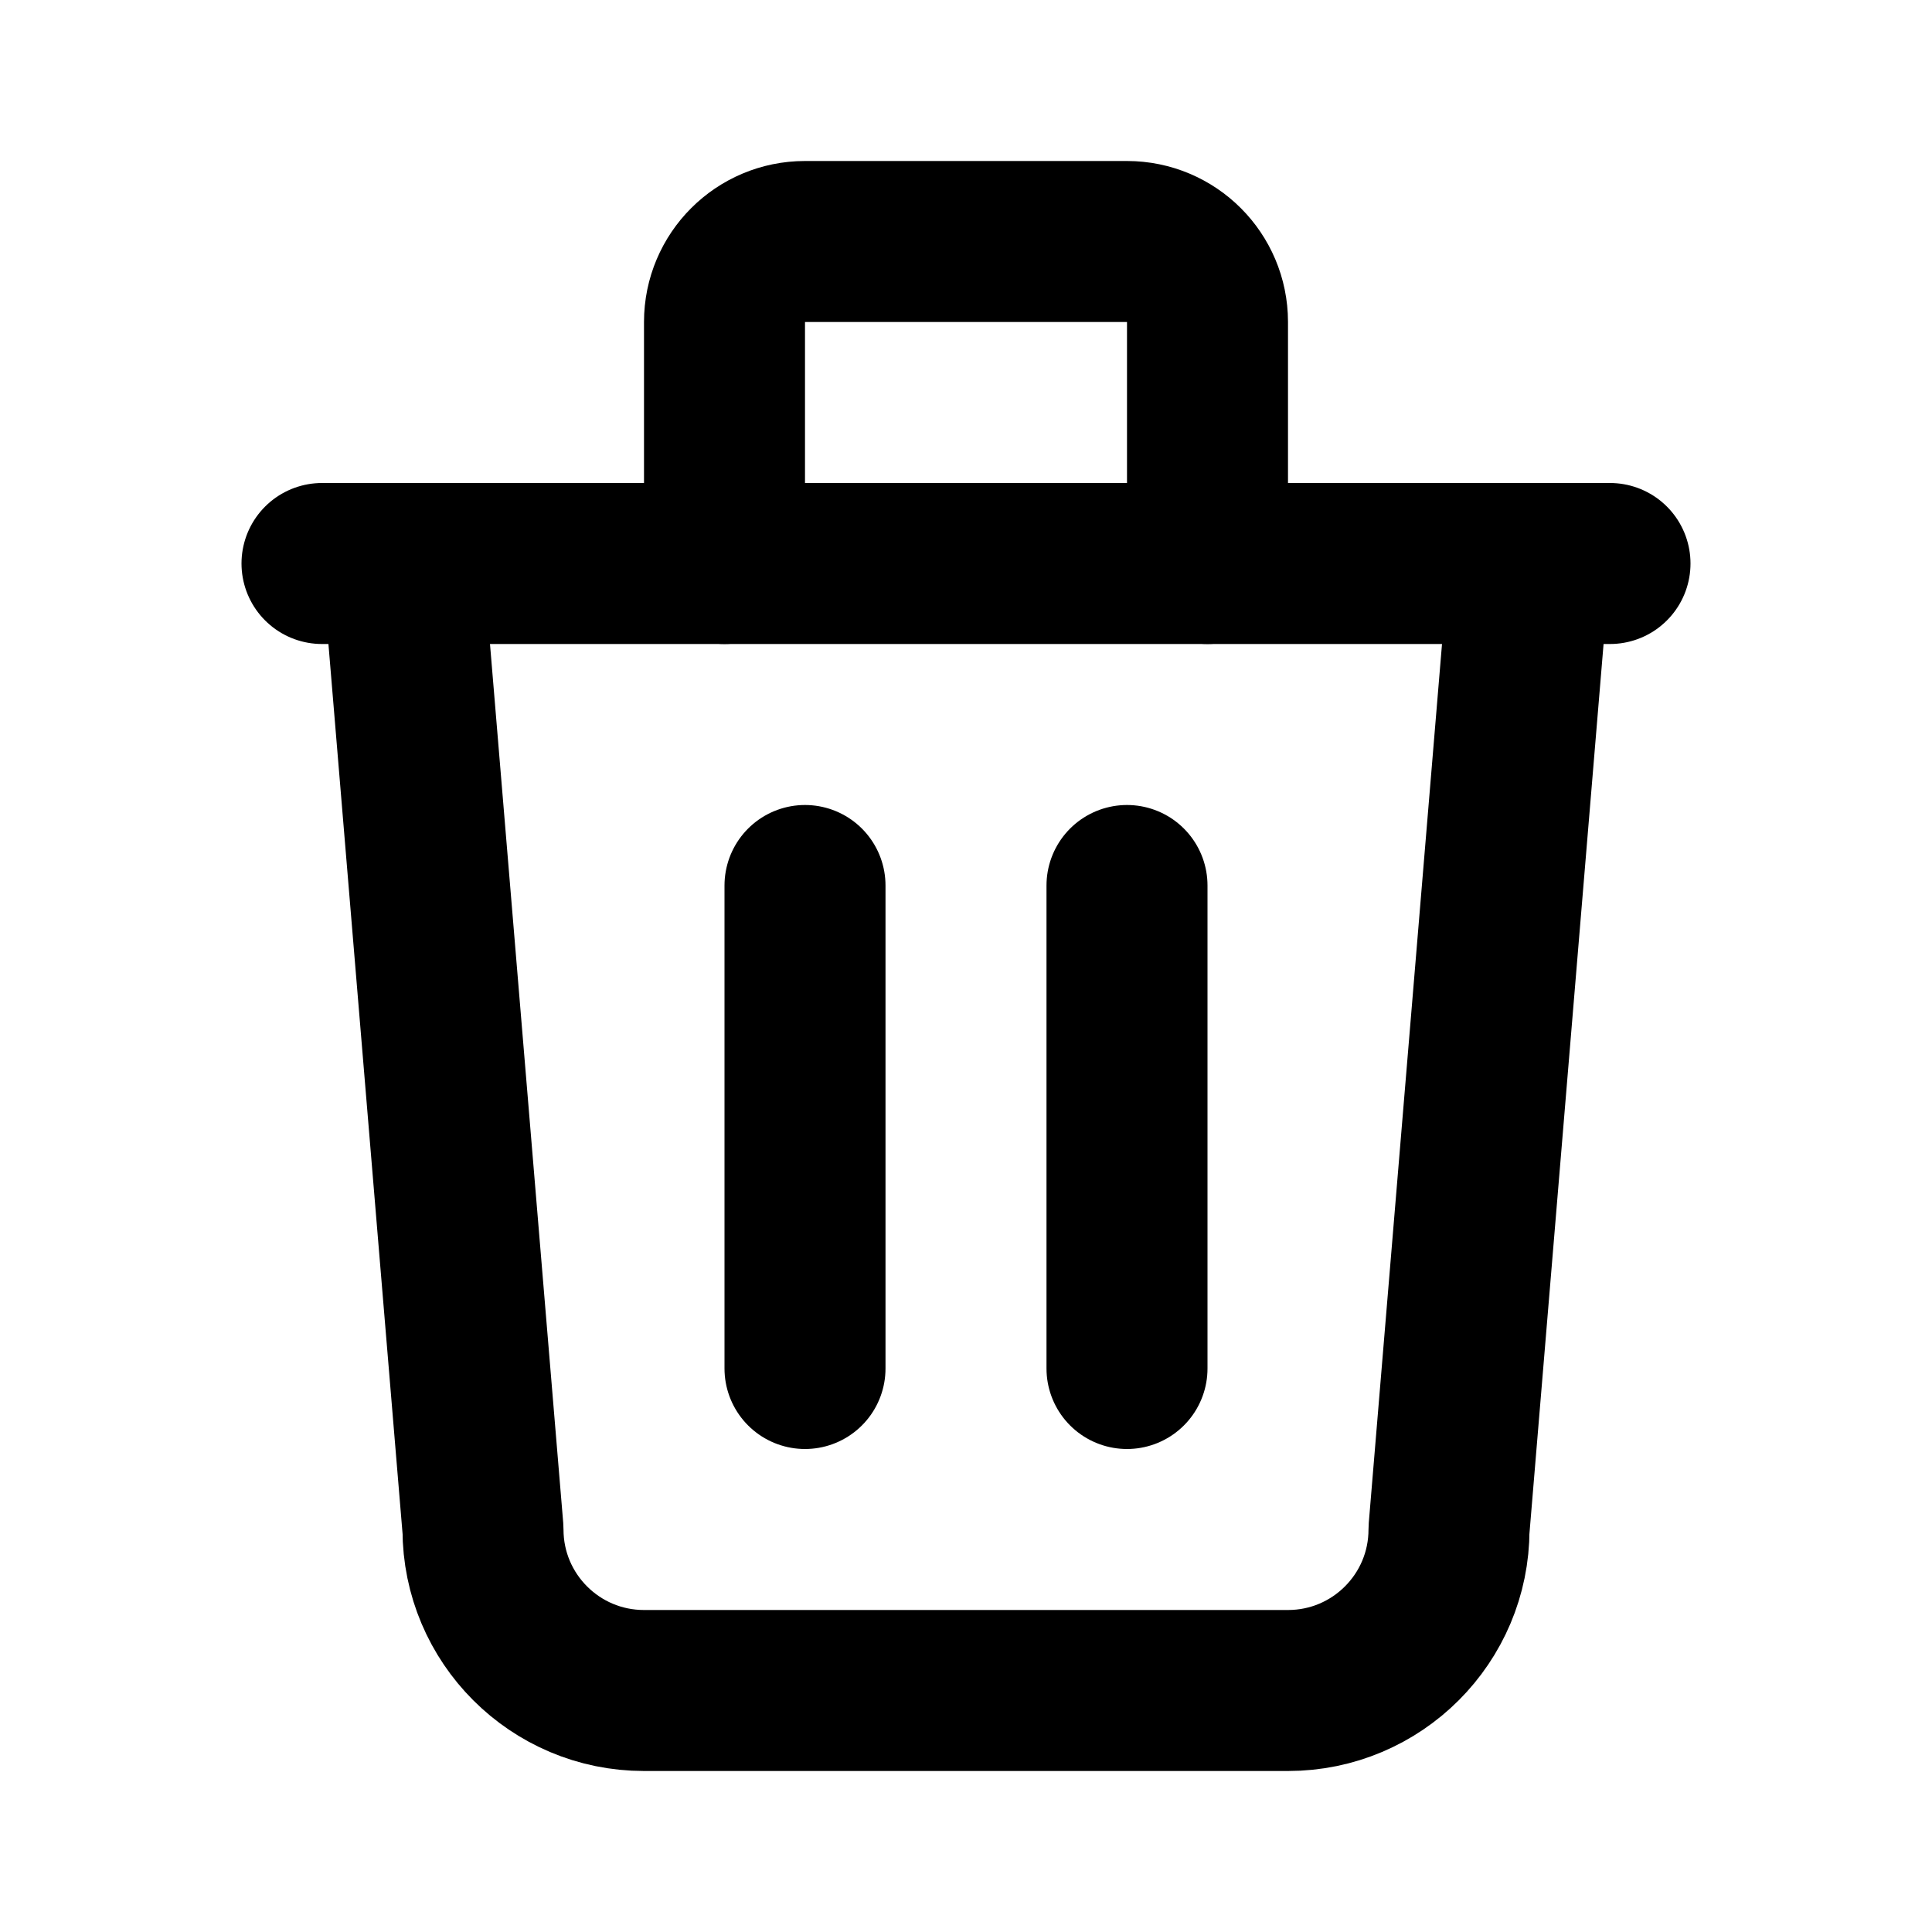
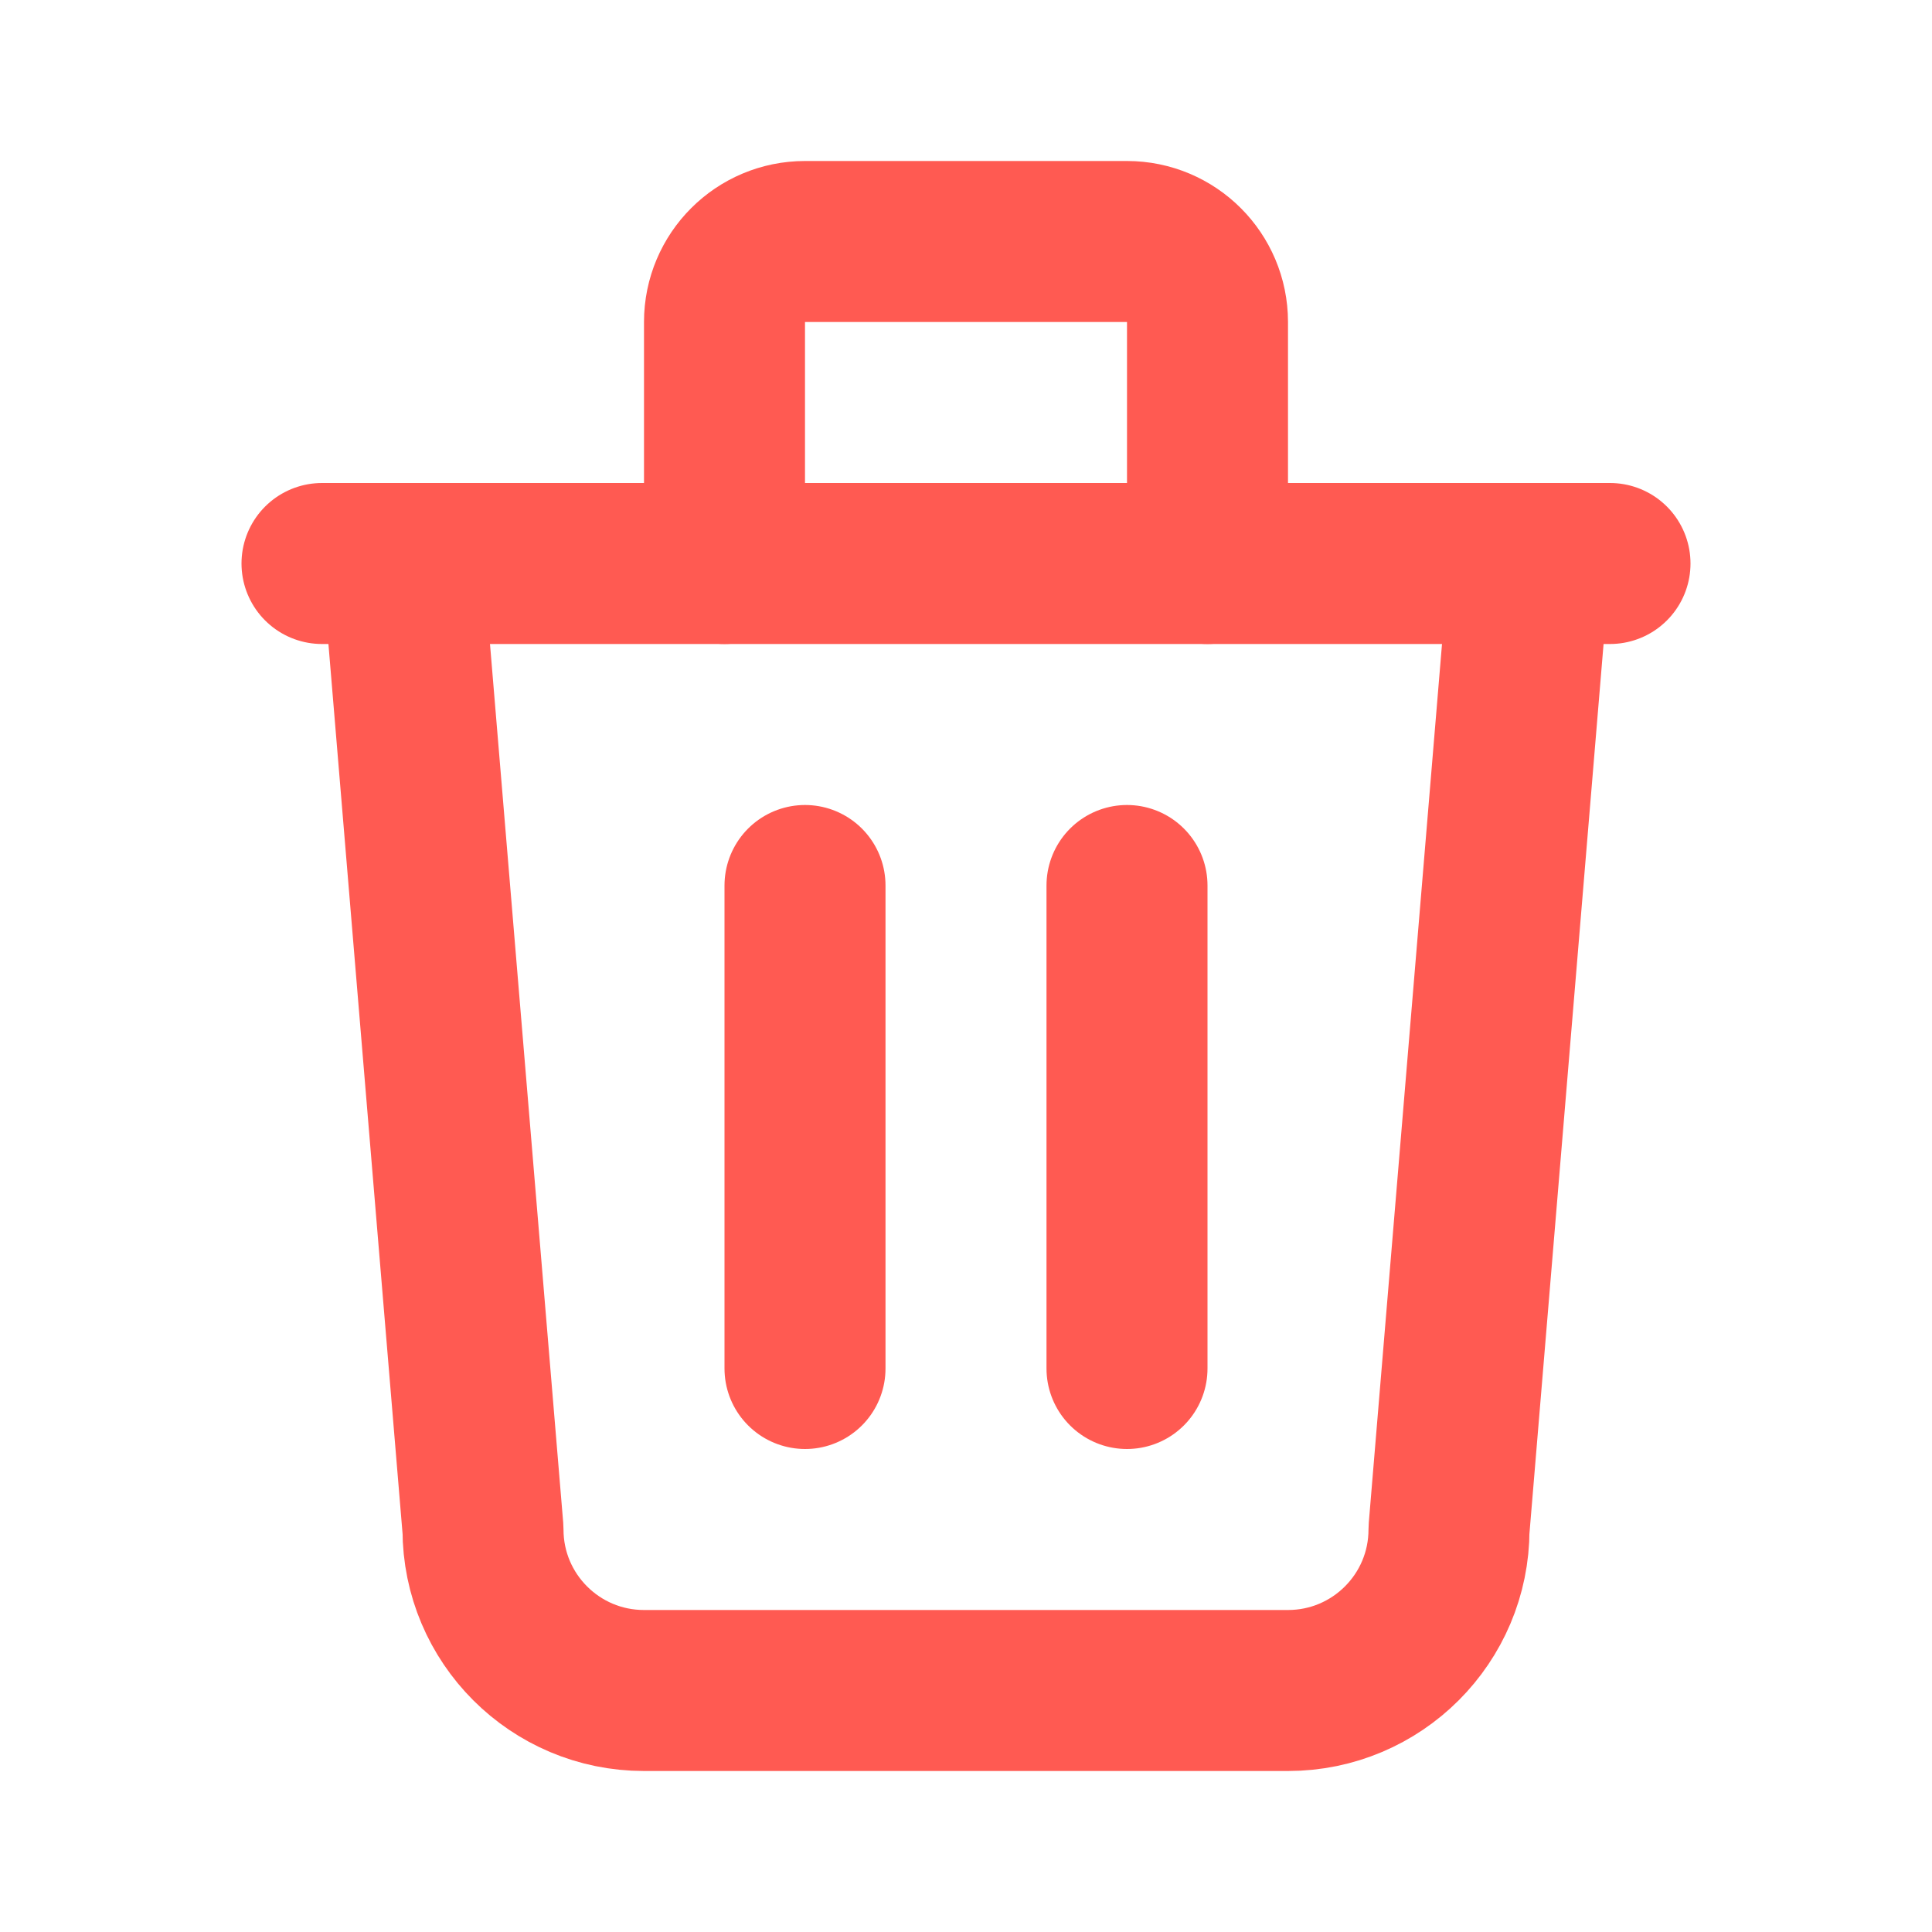
- <svg xmlns="http://www.w3.org/2000/svg" width="24" height="24" viewBox="0 0 24 24" fill="none" stroke="currentColor" stroke-width="2" stroke-linecap="round" stroke-linejoin="round" class="icon icon-tabler icons-tabler-outline icon-tabler-trash">
+ <svg xmlns="http://www.w3.org/2000/svg" width="24" height="24" viewBox="0 0 24 24" fill="none" stroke="#ff5a52" stroke-width="2" stroke-linecap="round" stroke-linejoin="round" class="icon icon-tabler icons-tabler-outline icon-tabler-trash">
  <path stroke="none" d="M0 0h24v24H0z" fill="none" />
  <path d="M4 7l16 0" />
  <path d="M10 11l0 6" />
  <path d="M14 11l0 6" />
  <path d="M5 7l1 12a2 2 0 0 0 2 2h8a2 2 0 0 0 2 -2l1 -12" />
  <path d="M9 7v-3a1 1 0 0 1 1 -1h4a1 1 0 0 1 1 1v3" />
</svg>
